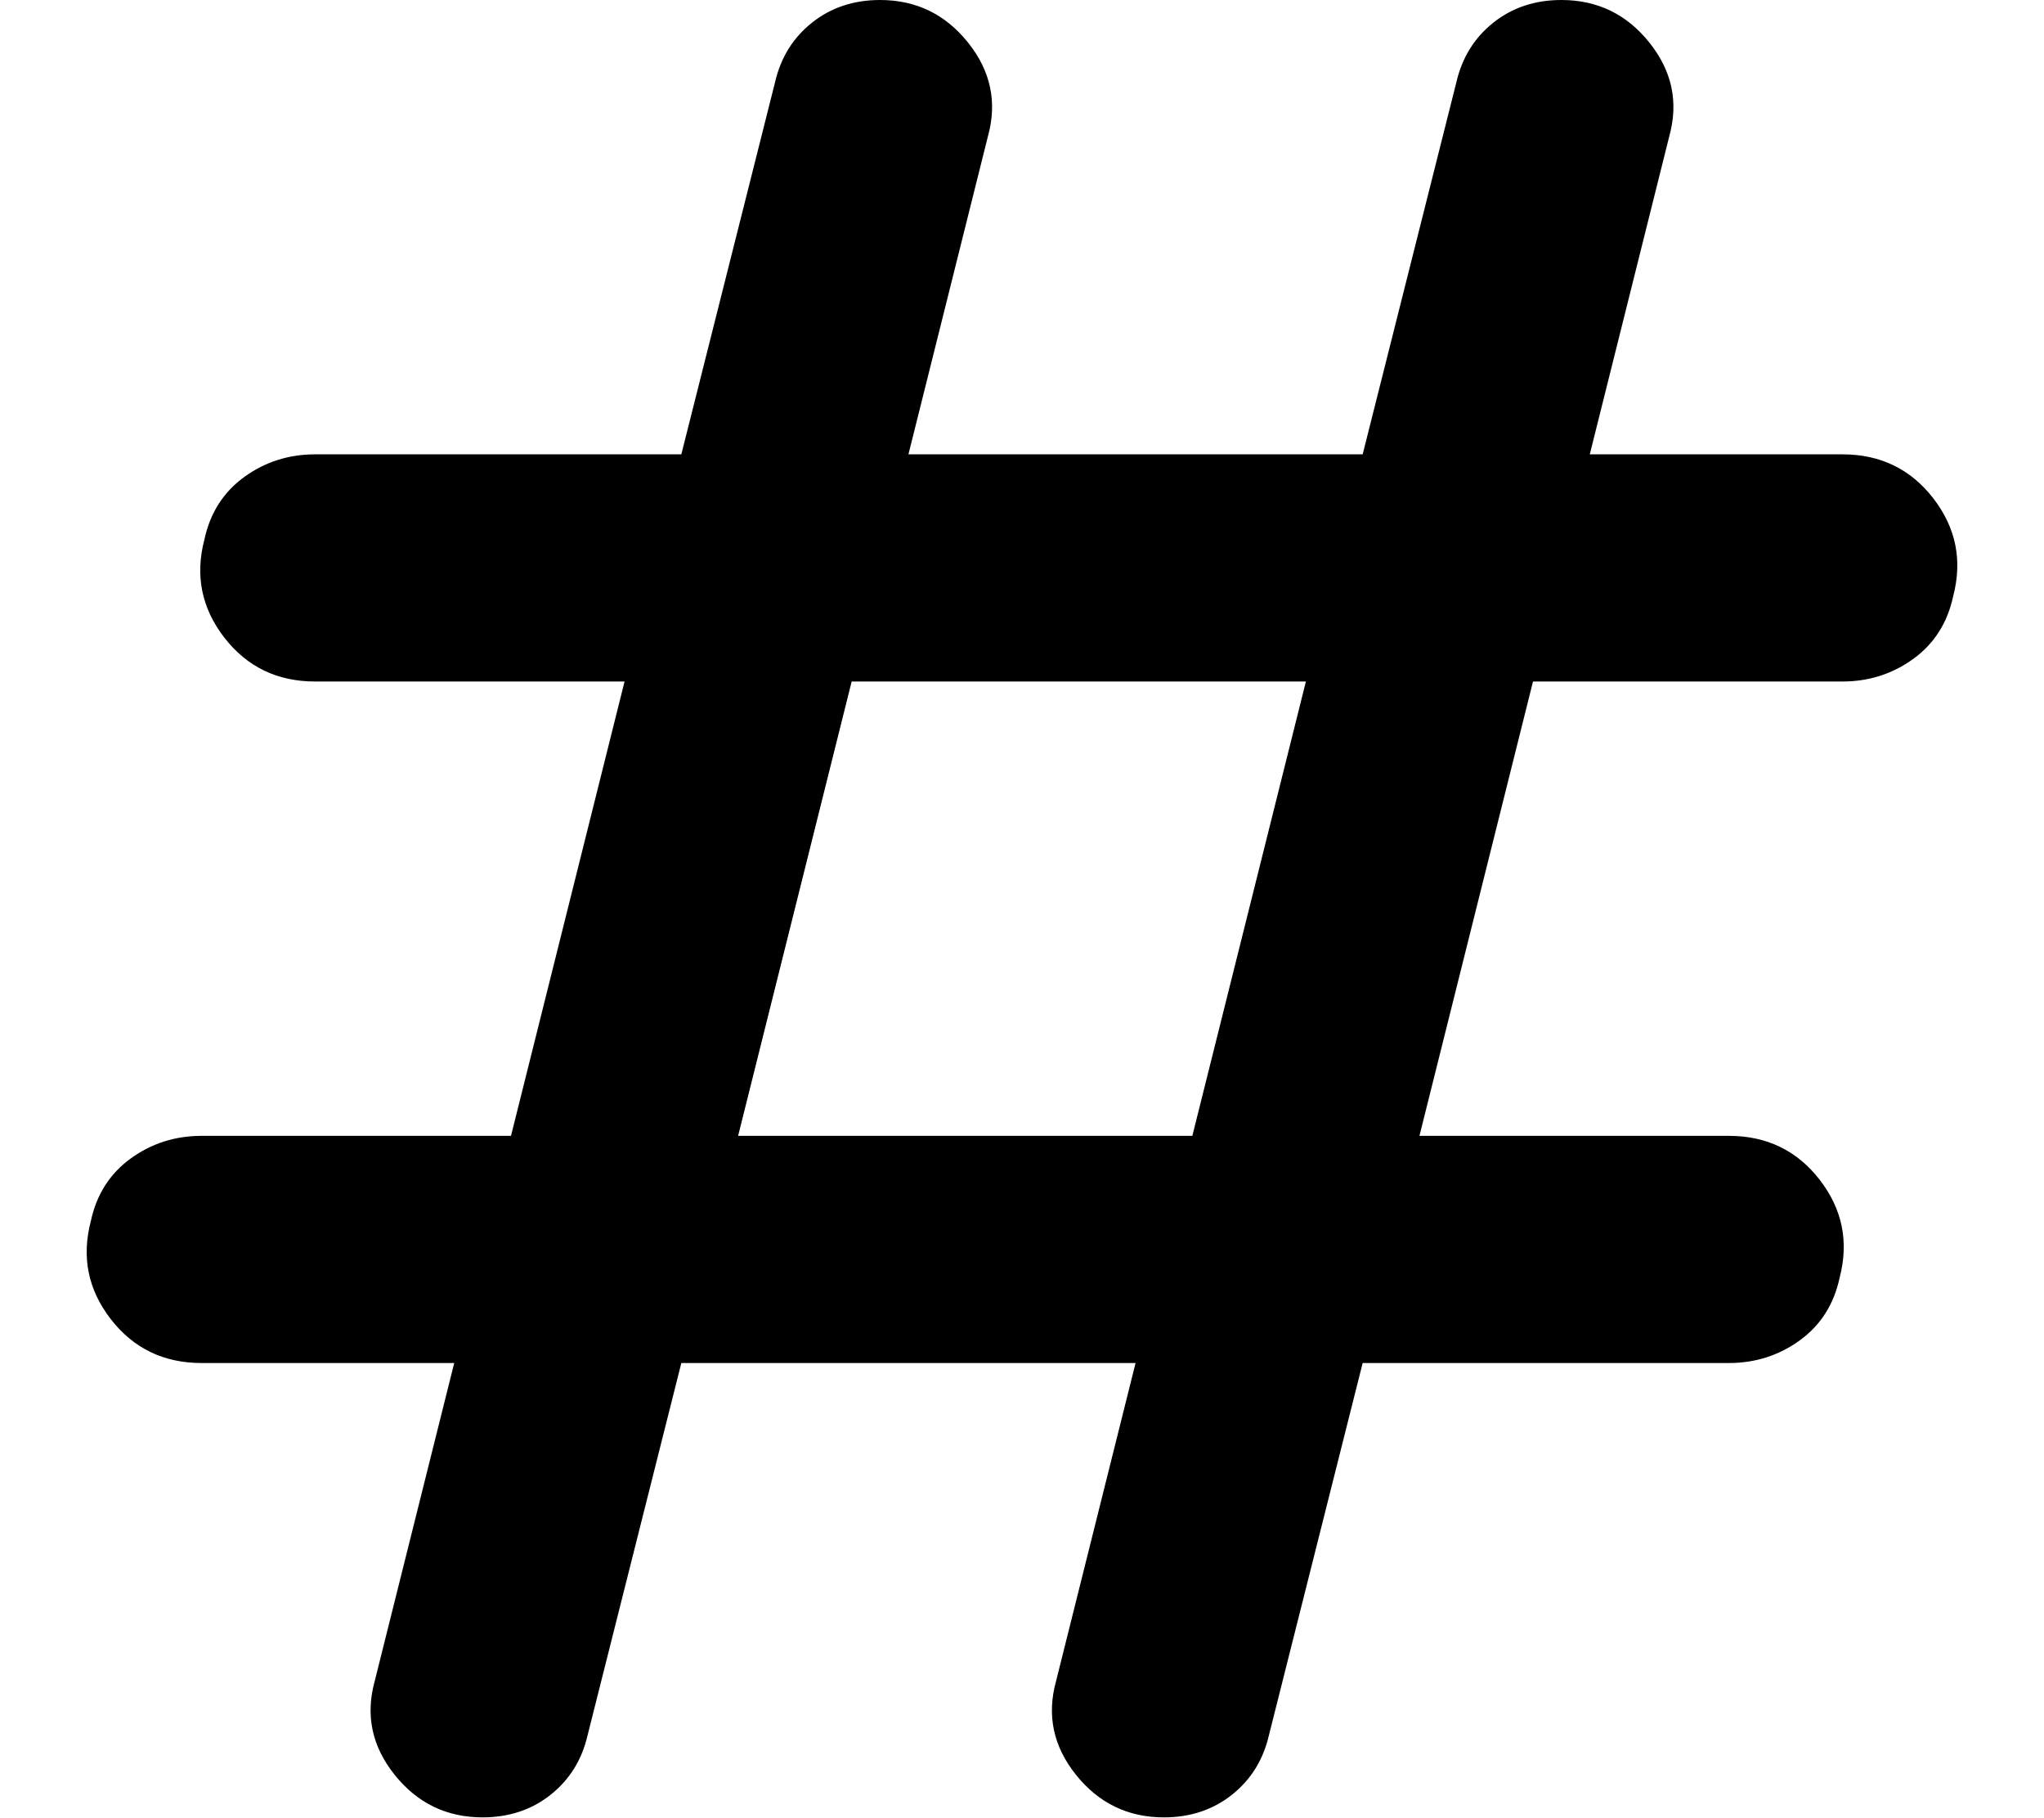
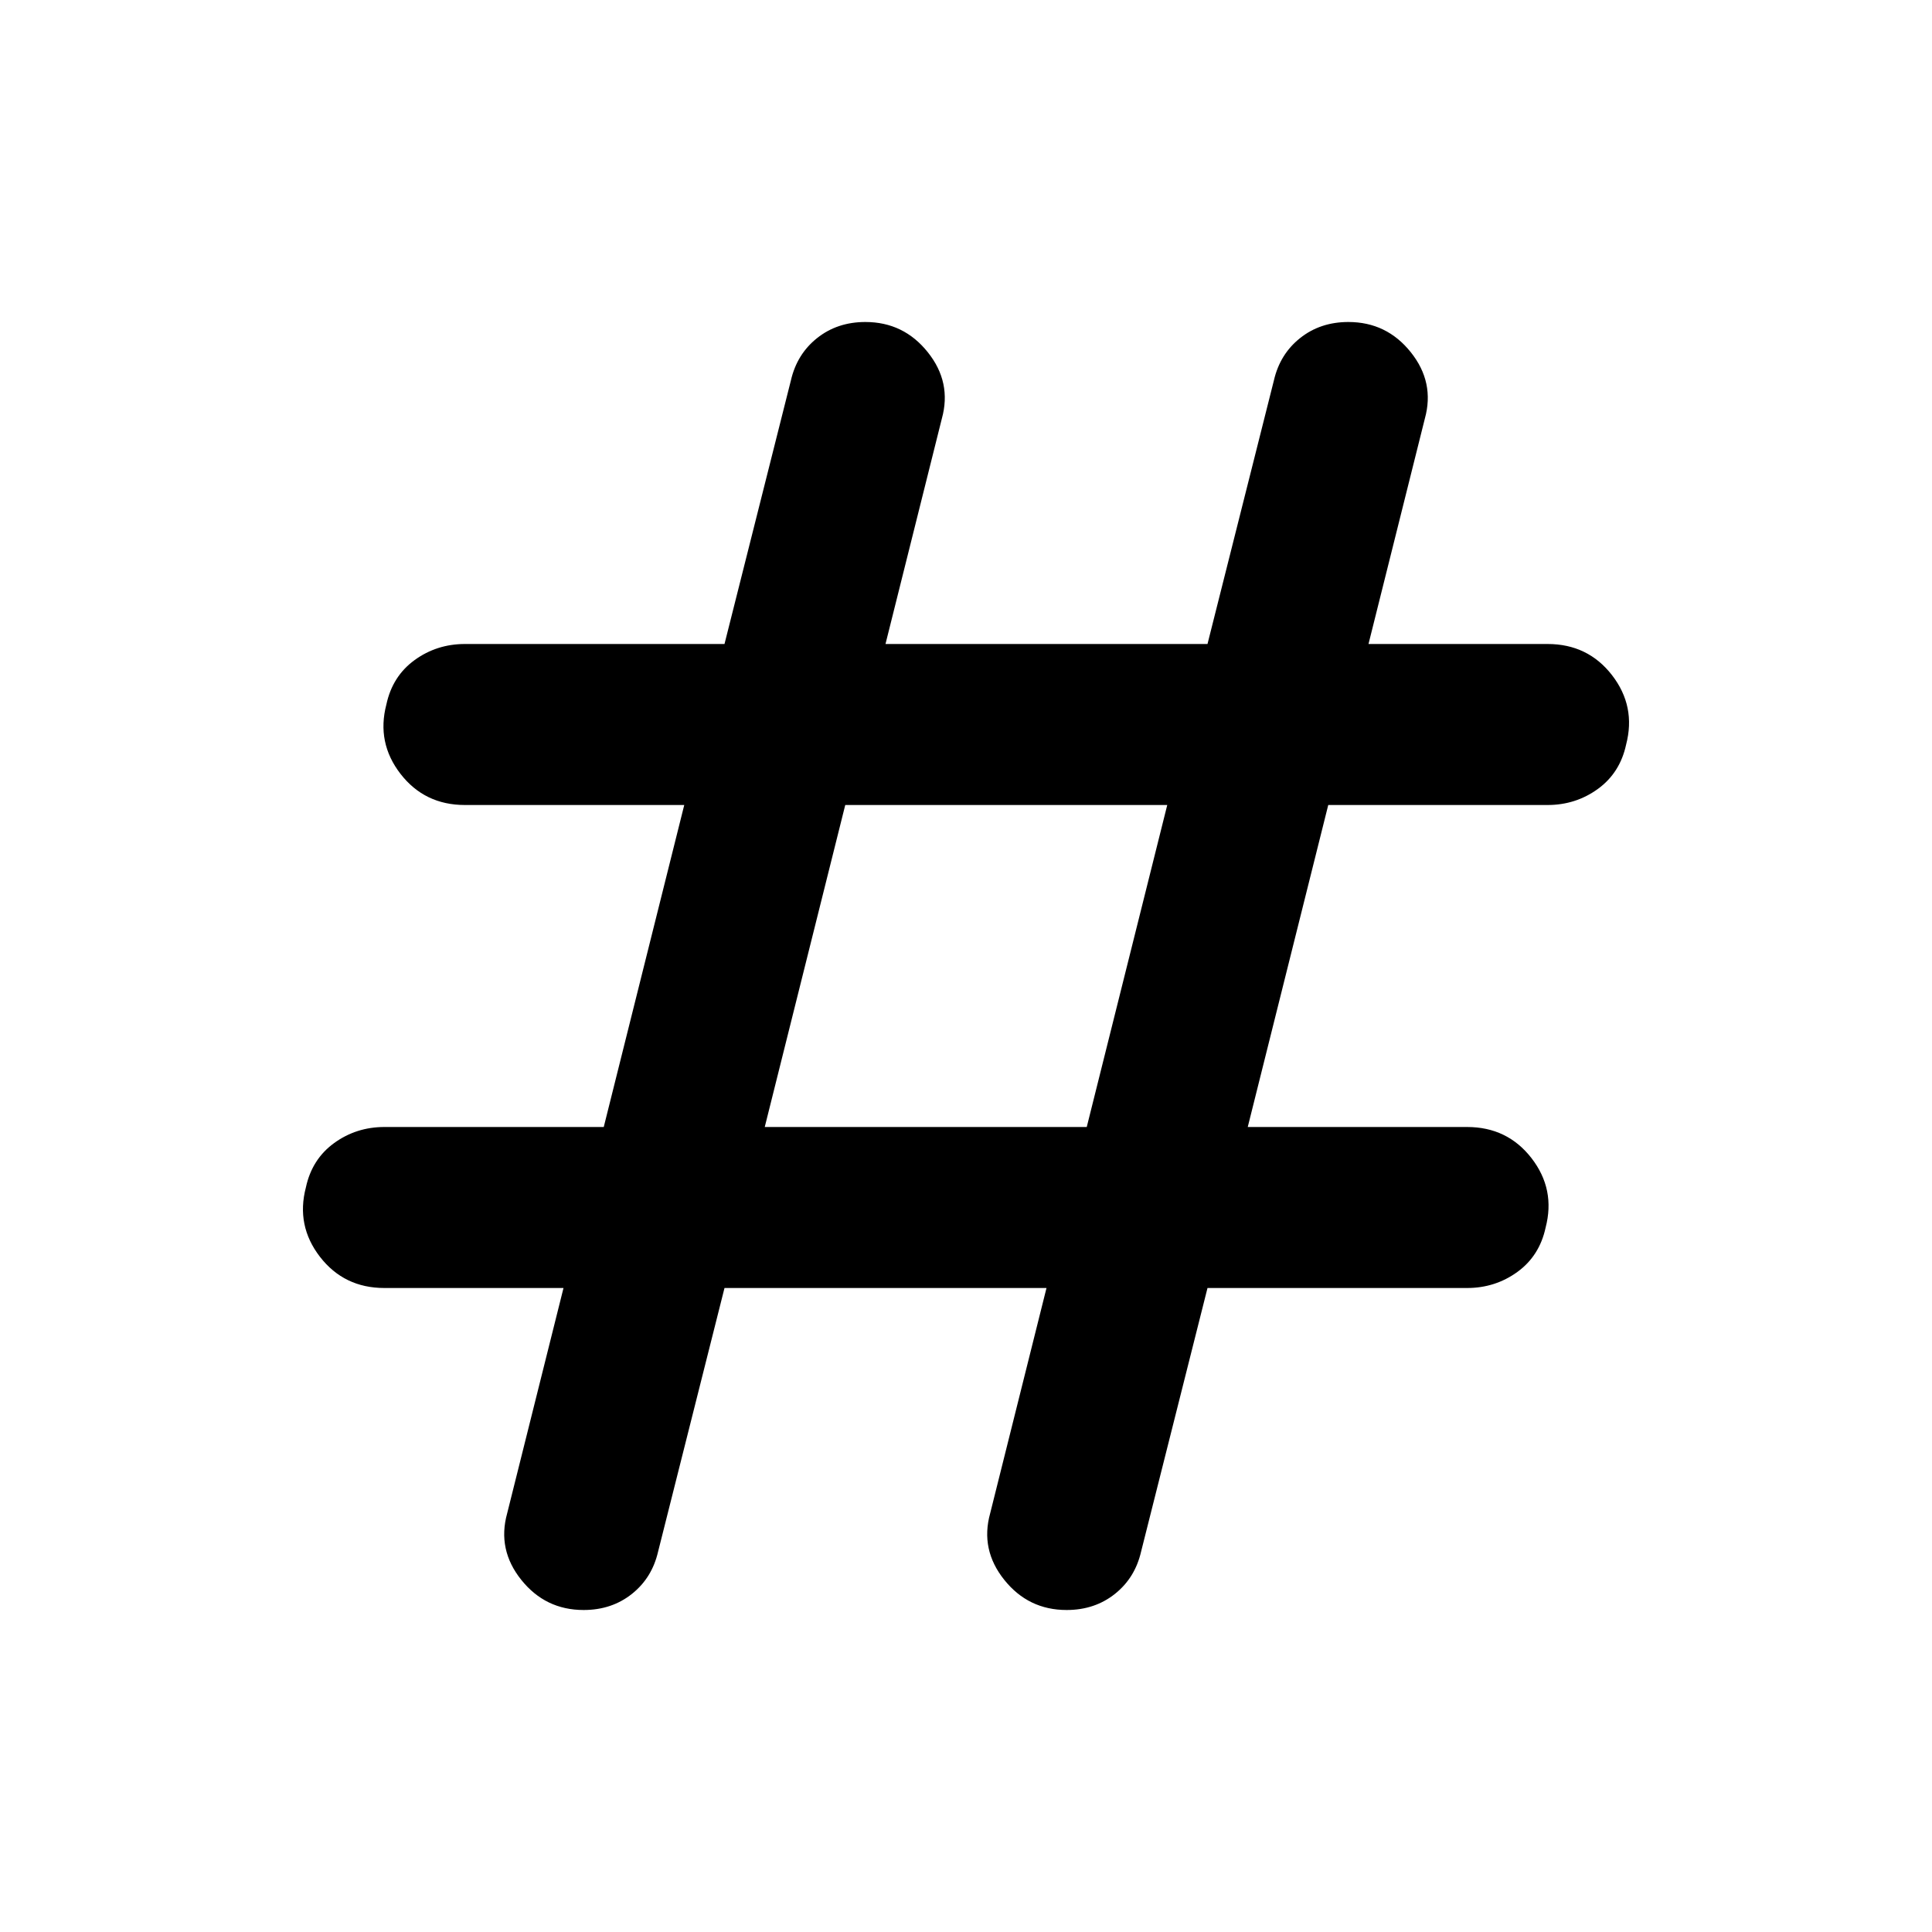
- <svg xmlns="http://www.w3.org/2000/svg" width="18" height="16" viewBox="0 0 18 16" fill="none">
-   <path d="M4.25 16C3.933 16 3.675 15.875 3.475 15.625C3.275 15.375 3.217 15.1 3.3 14.8L4 12H1.775C1.442 12 1.175 11.871 0.975 11.613C0.775 11.354 0.717 11.067 0.8 10.75C0.85 10.517 0.967 10.333 1.15 10.2C1.333 10.067 1.542 10 1.775 10H4.5L5.5 6H2.775C2.442 6 2.175 5.871 1.975 5.613C1.775 5.354 1.717 5.067 1.8 4.75C1.85 4.517 1.967 4.333 2.15 4.2C2.333 4.067 2.542 4 2.775 4H6L6.825 0.725C6.875 0.508 6.983 0.333 7.15 0.2C7.317 0.067 7.517 0 7.75 0C8.067 0 8.325 0.125 8.525 0.375C8.725 0.625 8.783 0.9 8.7 1.2L8 4H12L12.825 0.725C12.875 0.508 12.983 0.333 13.15 0.2C13.317 0.067 13.517 0 13.75 0C14.067 0 14.325 0.125 14.525 0.375C14.725 0.625 14.783 0.9 14.7 1.2L14 4H16.225C16.558 4 16.825 4.129 17.025 4.387C17.225 4.646 17.283 4.933 17.2 5.25C17.15 5.483 17.033 5.667 16.85 5.8C16.667 5.933 16.458 6 16.225 6H13.5L12.5 10H15.225C15.558 10 15.825 10.129 16.025 10.387C16.225 10.646 16.283 10.933 16.2 11.25C16.15 11.483 16.033 11.667 15.85 11.8C15.667 11.933 15.458 12 15.225 12H12L11.175 15.275C11.125 15.492 11.017 15.667 10.85 15.8C10.683 15.933 10.483 16 10.25 16C9.933 16 9.675 15.875 9.475 15.625C9.275 15.375 9.217 15.1 9.3 14.8L10 12H6L5.175 15.275C5.125 15.492 5.017 15.667 4.85 15.8C4.683 15.933 4.483 16 4.25 16ZM6.5 10H10.5L11.5 6H7.5L6.5 10Z" fill="black" />
+ <svg xmlns="http://www.w3.org/2000/svg" width="24" height="24" viewBox="0 0 24 24" fill="none">
+   <mask id="mask0_813_12093" style="mask-type:alpha" maskUnits="userSpaceOnUse" x="0" y="0" width="24" height="24">
+     <rect width="24" height="24" fill="#D9D9D9" />
+   </mask>
+   <g mask="url(#mask0_813_12093)">
+     <path d="M7.25 20C6.933 20 6.675 19.875 6.475 19.625C6.275 19.375 6.217 19.1 6.3 18.8L7 16H4.775C4.442 16 4.175 15.871 3.975 15.613C3.775 15.354 3.717 15.067 3.8 14.75C3.85 14.517 3.967 14.333 4.15 14.2C4.333 14.067 4.542 14 4.775 14H7.5L8.5 10H5.775C5.442 10 5.175 9.871 4.975 9.613C4.775 9.354 4.717 9.067 4.8 8.75C4.85 8.517 4.967 8.333 5.15 8.2C5.333 8.067 5.542 8 5.775 8H9L9.825 4.725C9.875 4.508 9.983 4.333 10.15 4.2C10.317 4.067 10.517 4 10.75 4C11.067 4 11.325 4.125 11.525 4.375C11.725 4.625 11.783 4.9 11.7 5.2L11 8H15L15.825 4.725C15.875 4.508 15.983 4.333 16.15 4.2C16.317 4.067 16.517 4 16.75 4C17.067 4 17.325 4.125 17.525 4.375C17.725 4.625 17.783 4.9 17.7 5.2L17 8H19.225C19.558 8 19.825 8.129 20.025 8.387C20.225 8.646 20.283 8.933 20.2 9.25C20.15 9.483 20.033 9.667 19.85 9.8C19.667 9.933 19.458 10 19.225 10H16.5L15.5 14H18.225C18.558 14 18.825 14.129 19.025 14.387C19.225 14.646 19.283 14.933 19.2 15.25C19.15 15.483 19.033 15.667 18.85 15.8C18.667 15.933 18.458 16 18.225 16H15L14.175 19.275C14.125 19.492 14.017 19.667 13.85 19.8C13.683 19.933 13.483 20 13.25 20C12.933 20 12.675 19.875 12.475 19.625C12.275 19.375 12.217 19.1 12.3 18.8L13 16H9L8.175 19.275C8.125 19.492 8.017 19.667 7.85 19.8C7.683 19.933 7.483 20 7.25 20ZM9.5 14H13.5L14.5 10H10.5L9.5 14Z" fill="black" />
+   </g>
</svg>
